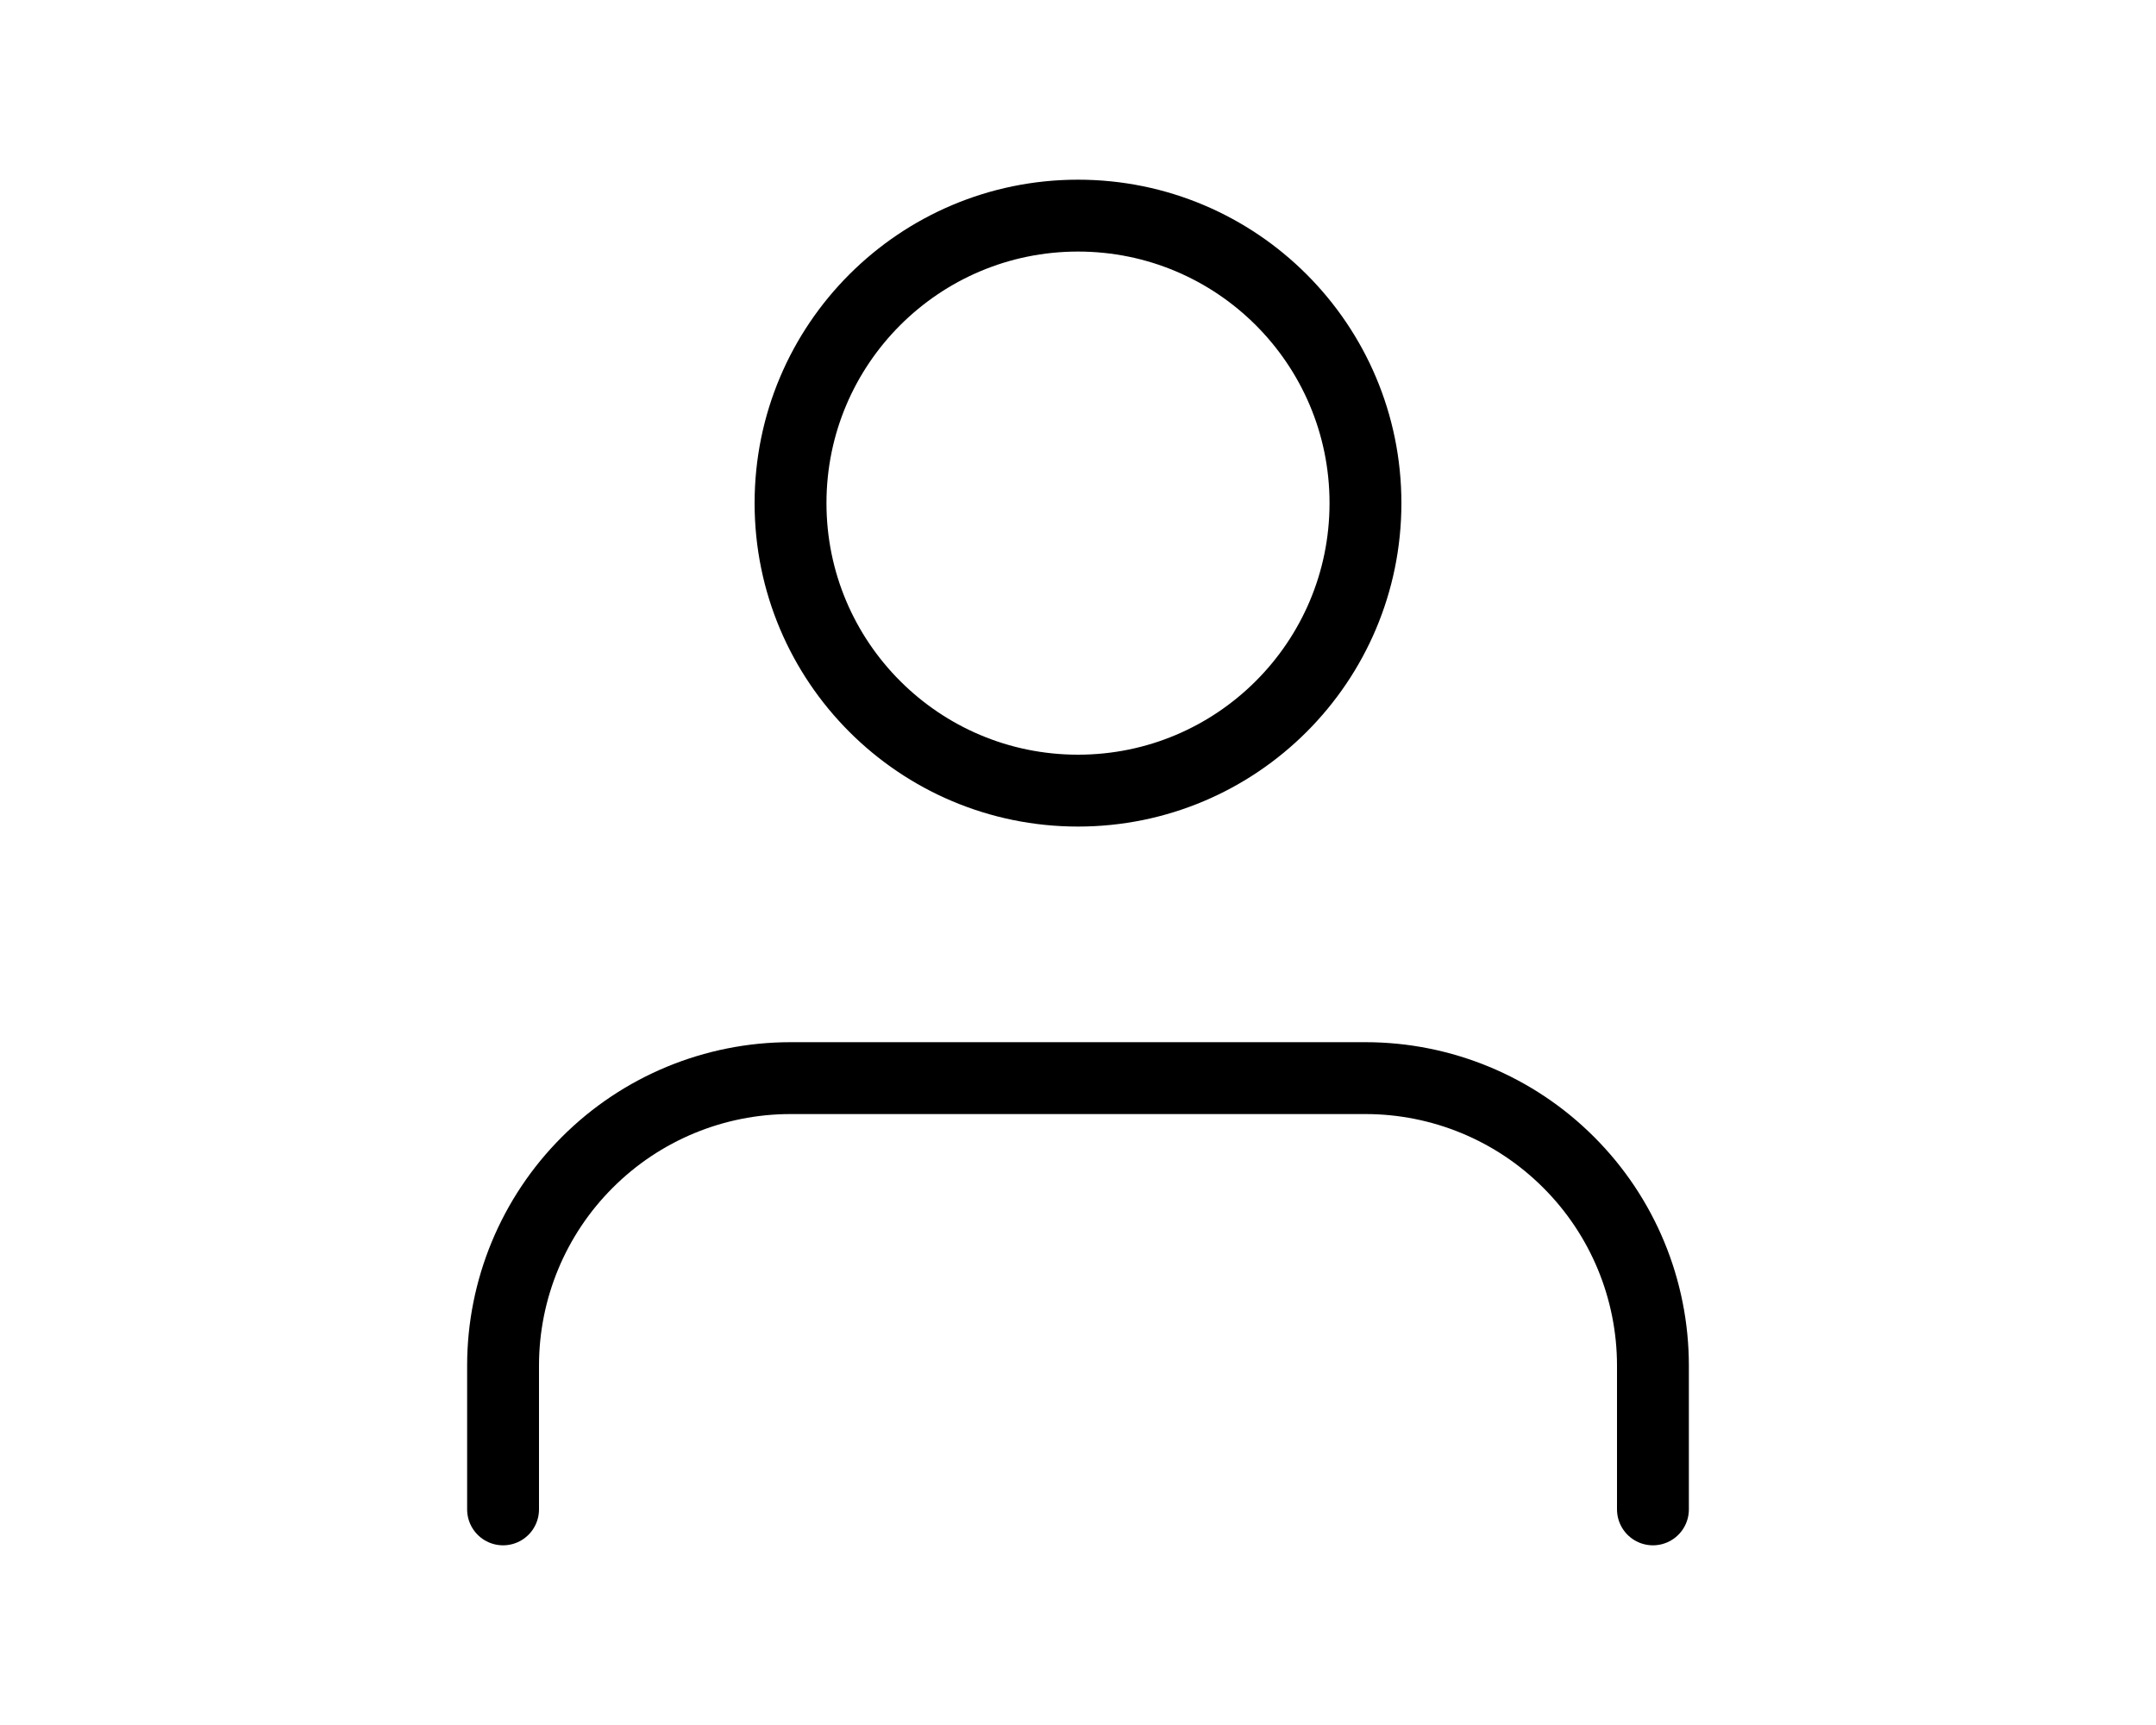
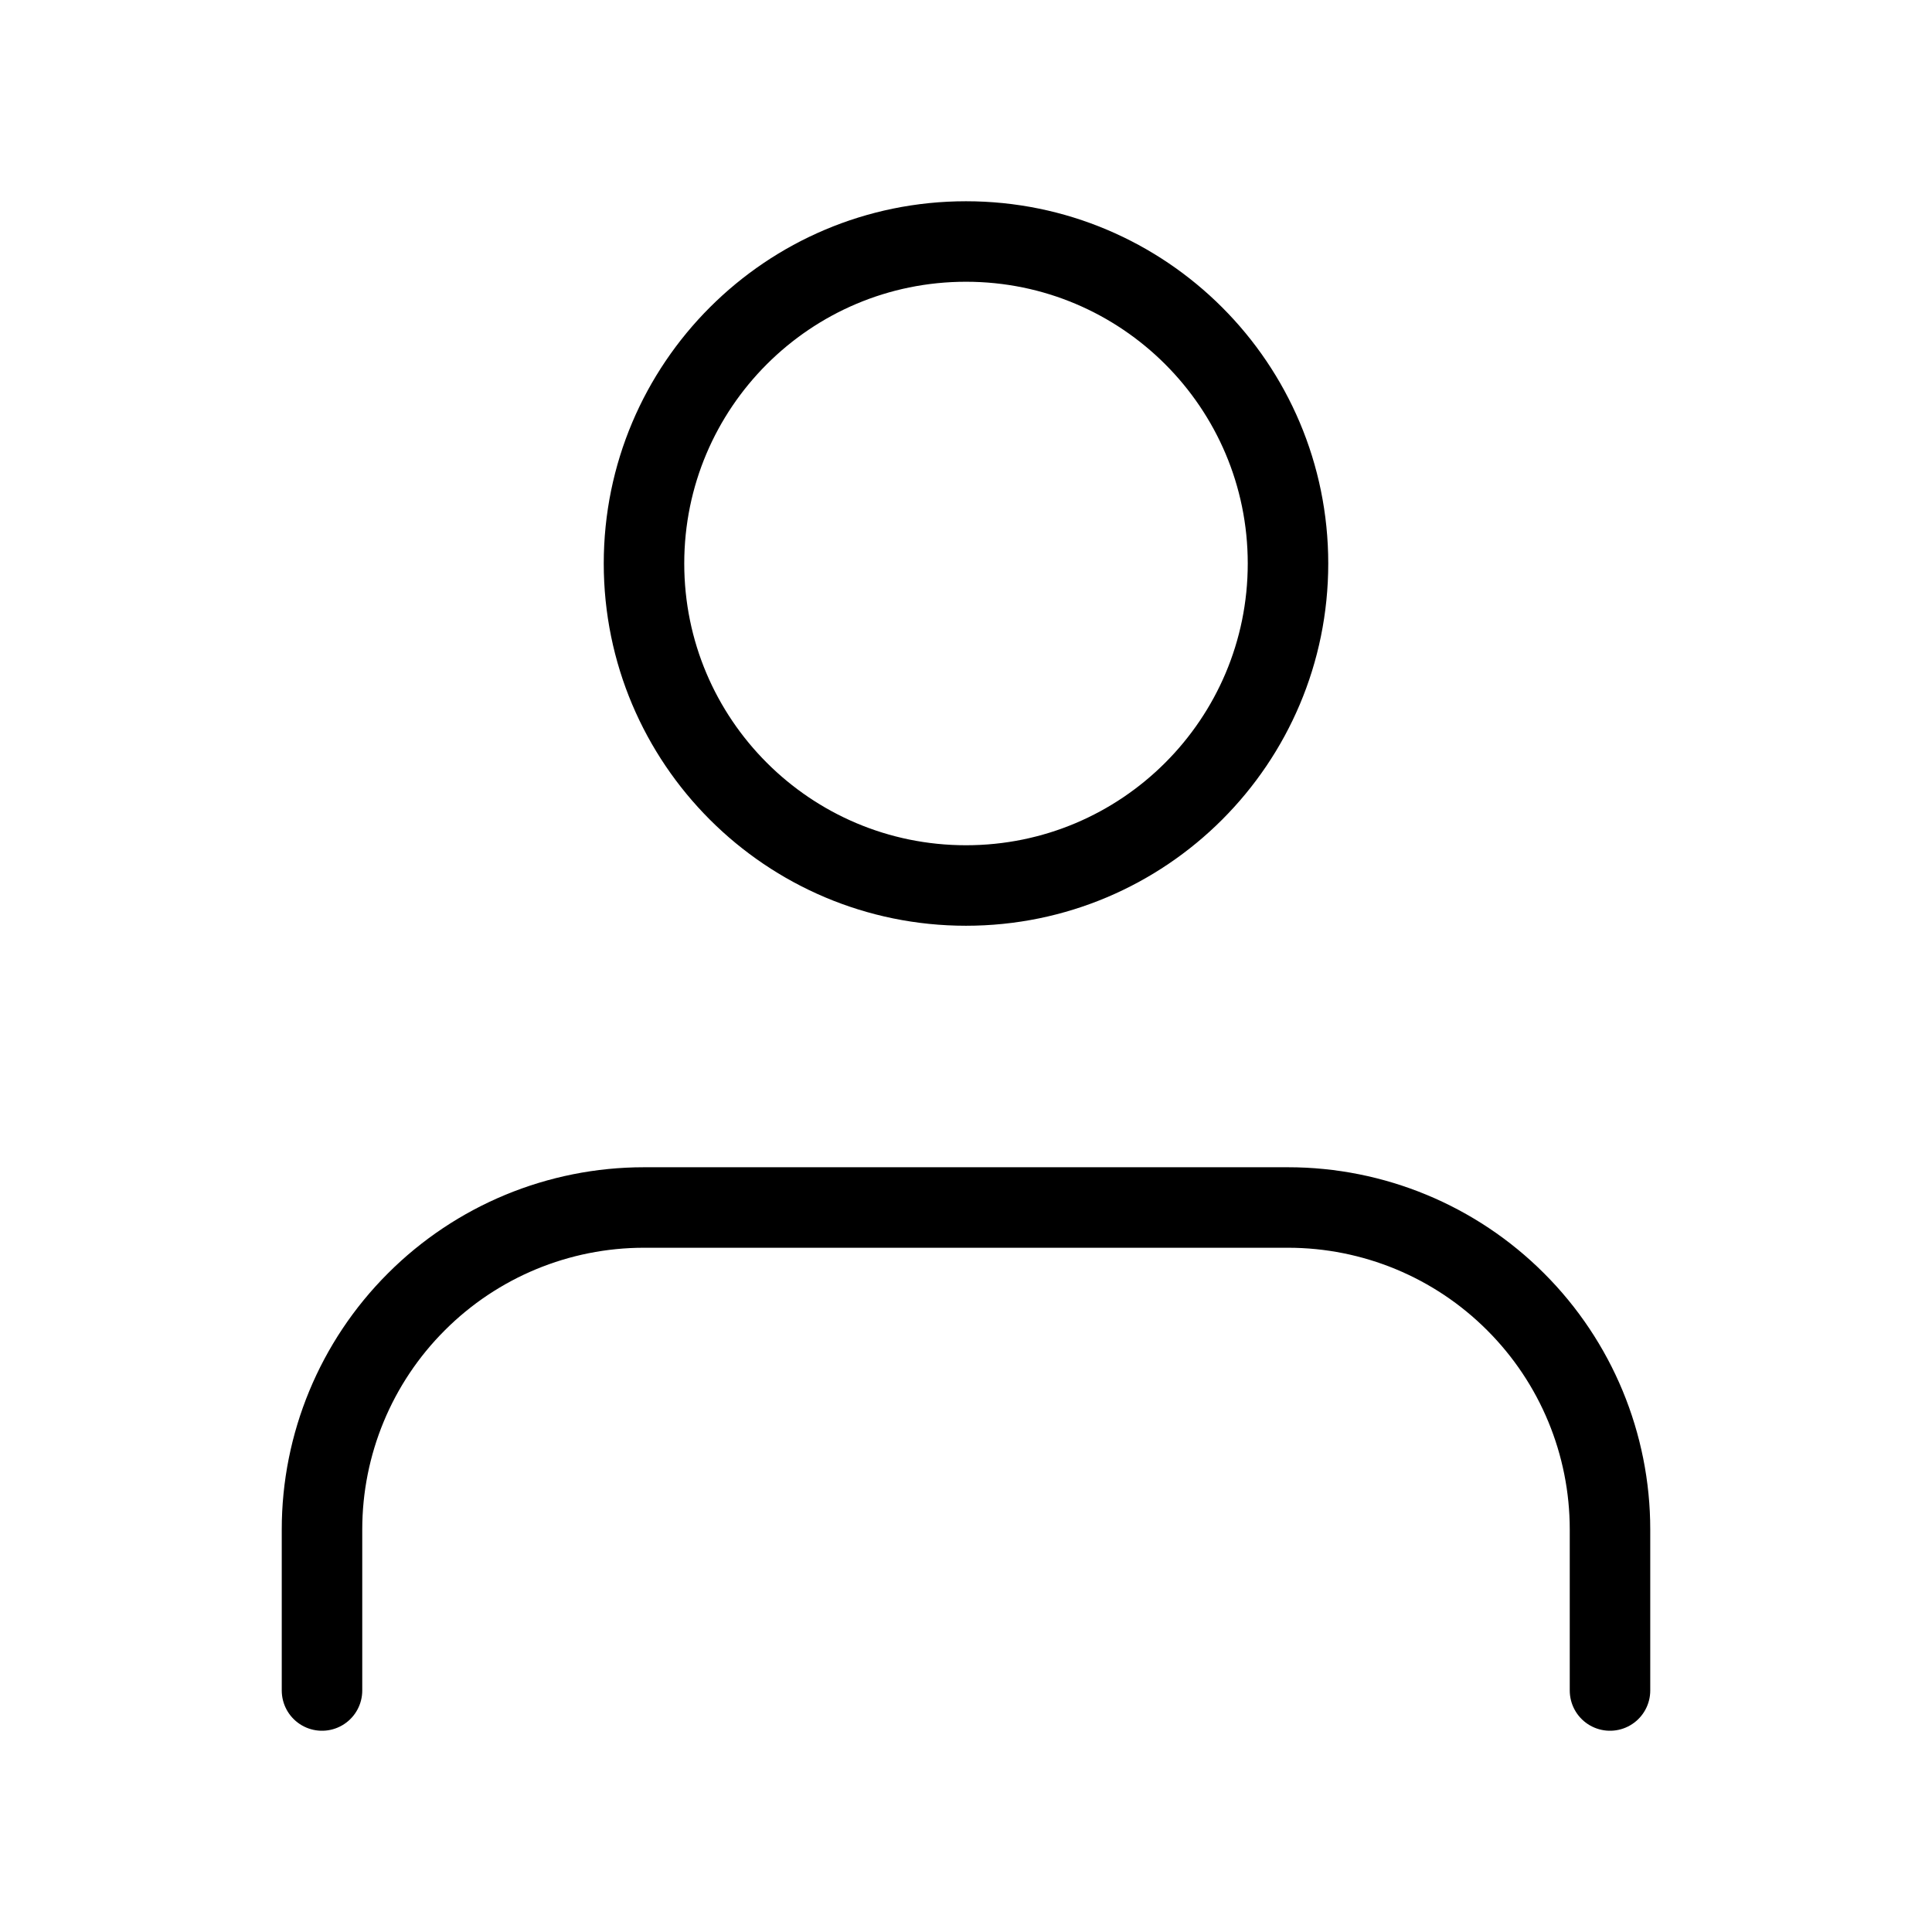
- <svg xmlns="http://www.w3.org/2000/svg" width="50" height="40" viewBox="0 0 24 24" fill="none">
+ <svg xmlns="http://www.w3.org/2000/svg" width="30" height="30" viewBox="0 0 24 24" fill="none">
  <path d="M20 21V19C20 17.939 19.579 16.922 18.828 16.172C18.078 15.421 17.061 15 16 15H8C6.939 15 5.922 15.421 5.172 16.172C4.421 16.922 4 17.939 4 19V21" stroke="#000000" stroke-linecap="round" stroke-linejoin="round" />
  <path d="M12 11C14.209 11 16 9.209 16 7C16 4.791 14.209 3 12 3C9.791 3 8 4.791 8 7C8 9.209 9.791 11 12 11Z" stroke="#000000" stroke-linecap="round" stroke-linejoin="round" />
</svg>
